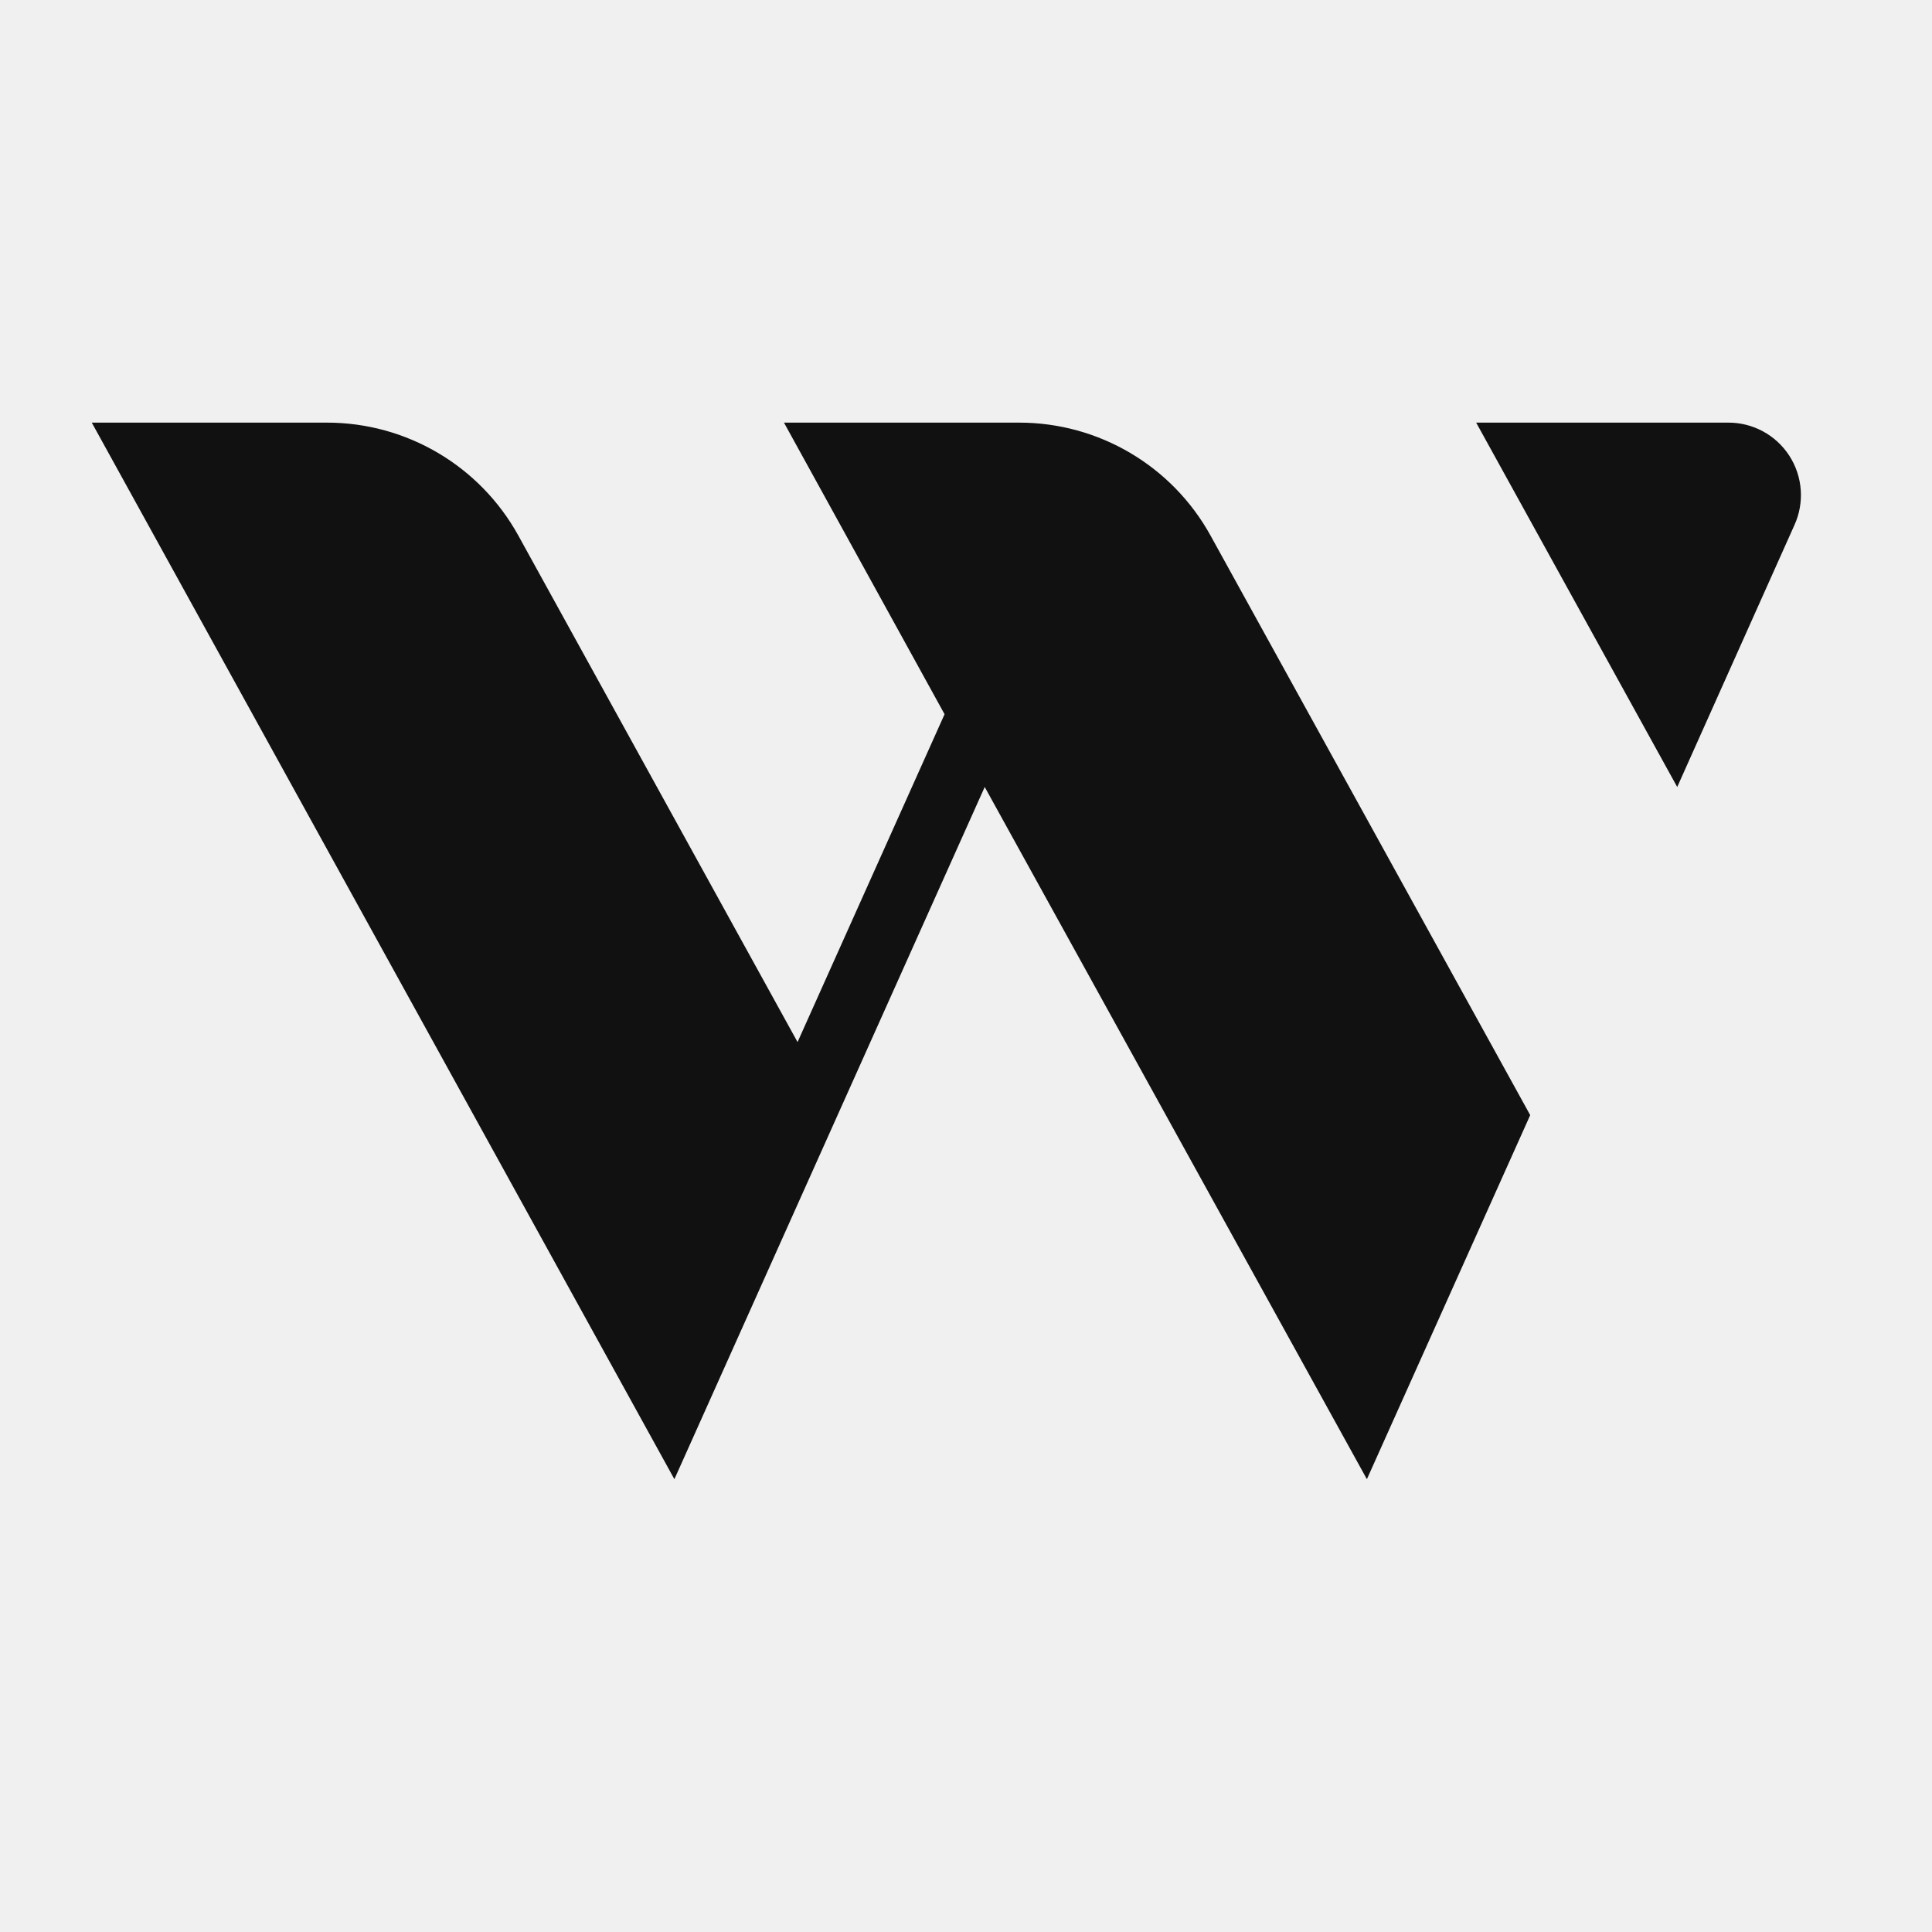
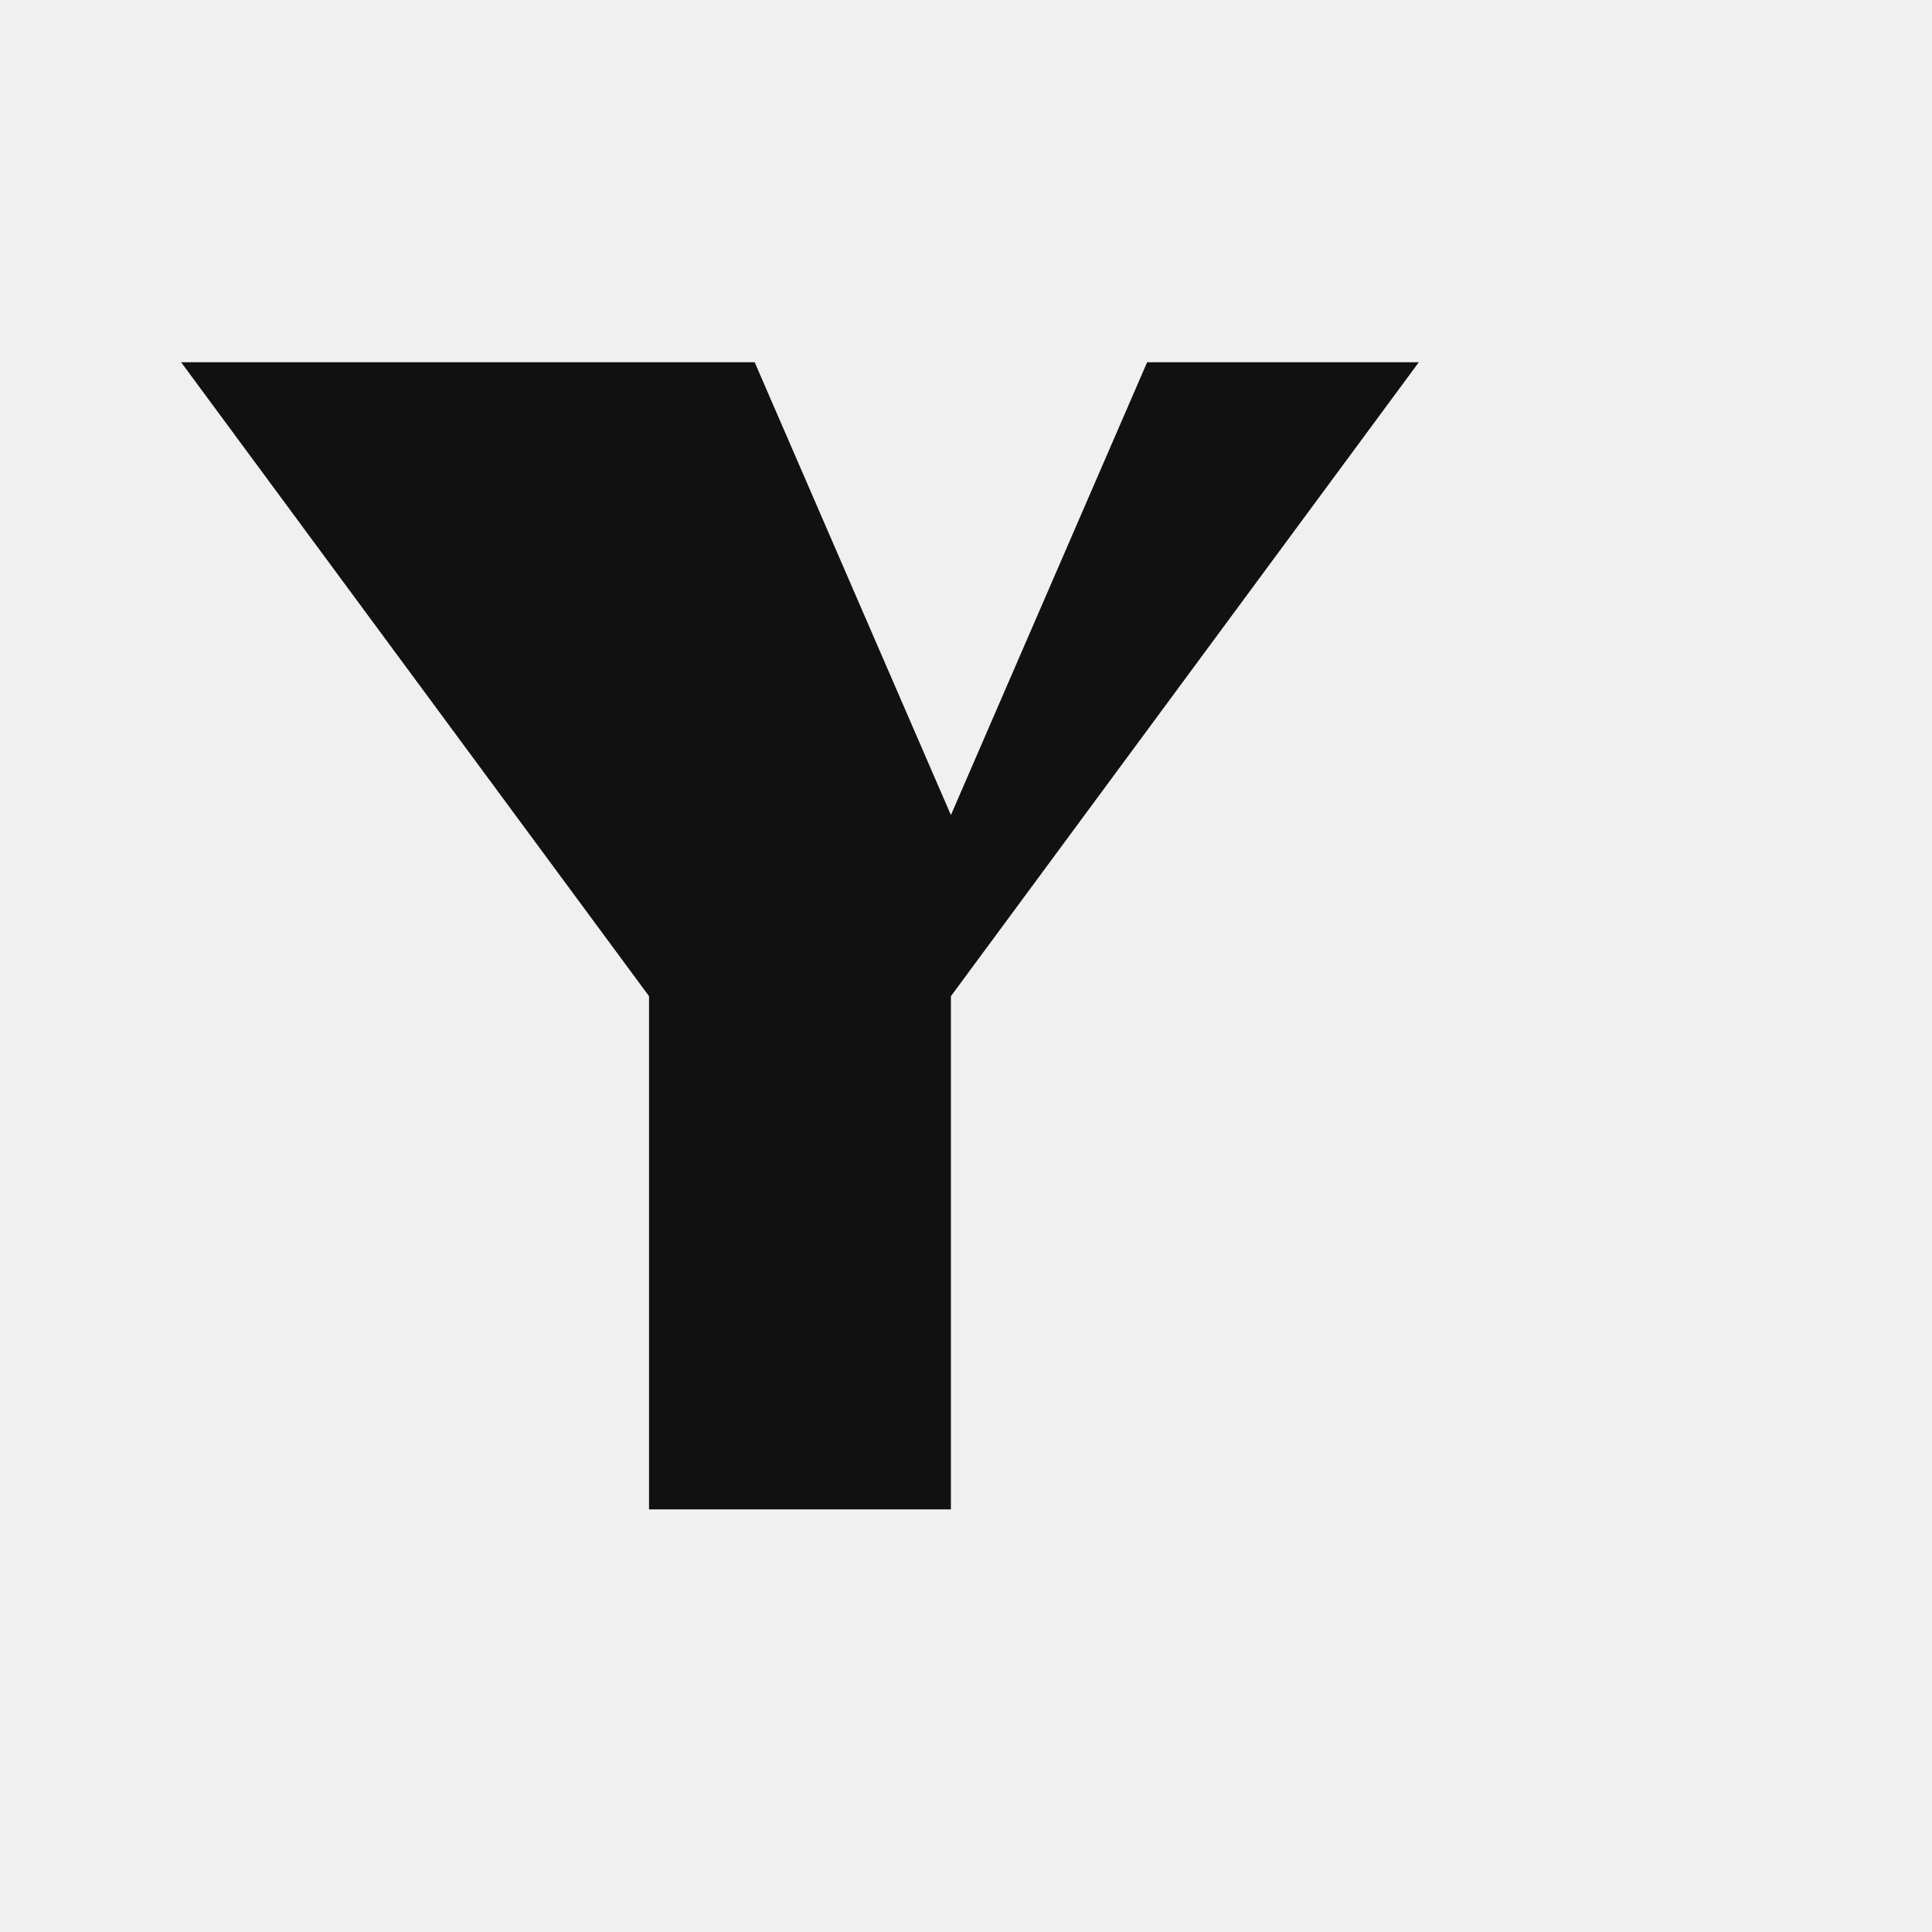
<svg xmlns="http://www.w3.org/2000/svg" width="64" height="64" viewBox="0 0 64 64">
  <style>
    #favicon {
      fill: #111;
      @media (prefers-color-scheme: dark) {
        fill: #fff;
      }
    }
  </style>
-   <path id="favicon" d="M3.03 14h7.8a7.24 7.24 0 0 1 6.34 3.74l9.25 16.78 4.87-10.86L25.97 14h7.79a7.24 7.24 0 0 1 6.34 3.74l10.59 19.2L45.28 49 32.62 26.07 22.34 49 3.04 14Zm56.41 3.4a2.4 2.4 0 0 0-2.2-3.4H48.9l6.66 12.07 3.88-8.67Z" />
+   <path id="favicon" d="M16 12h9l6.5 15L38 12h9l-15.5 21v17h-10V33L6 12z" />
</svg>
